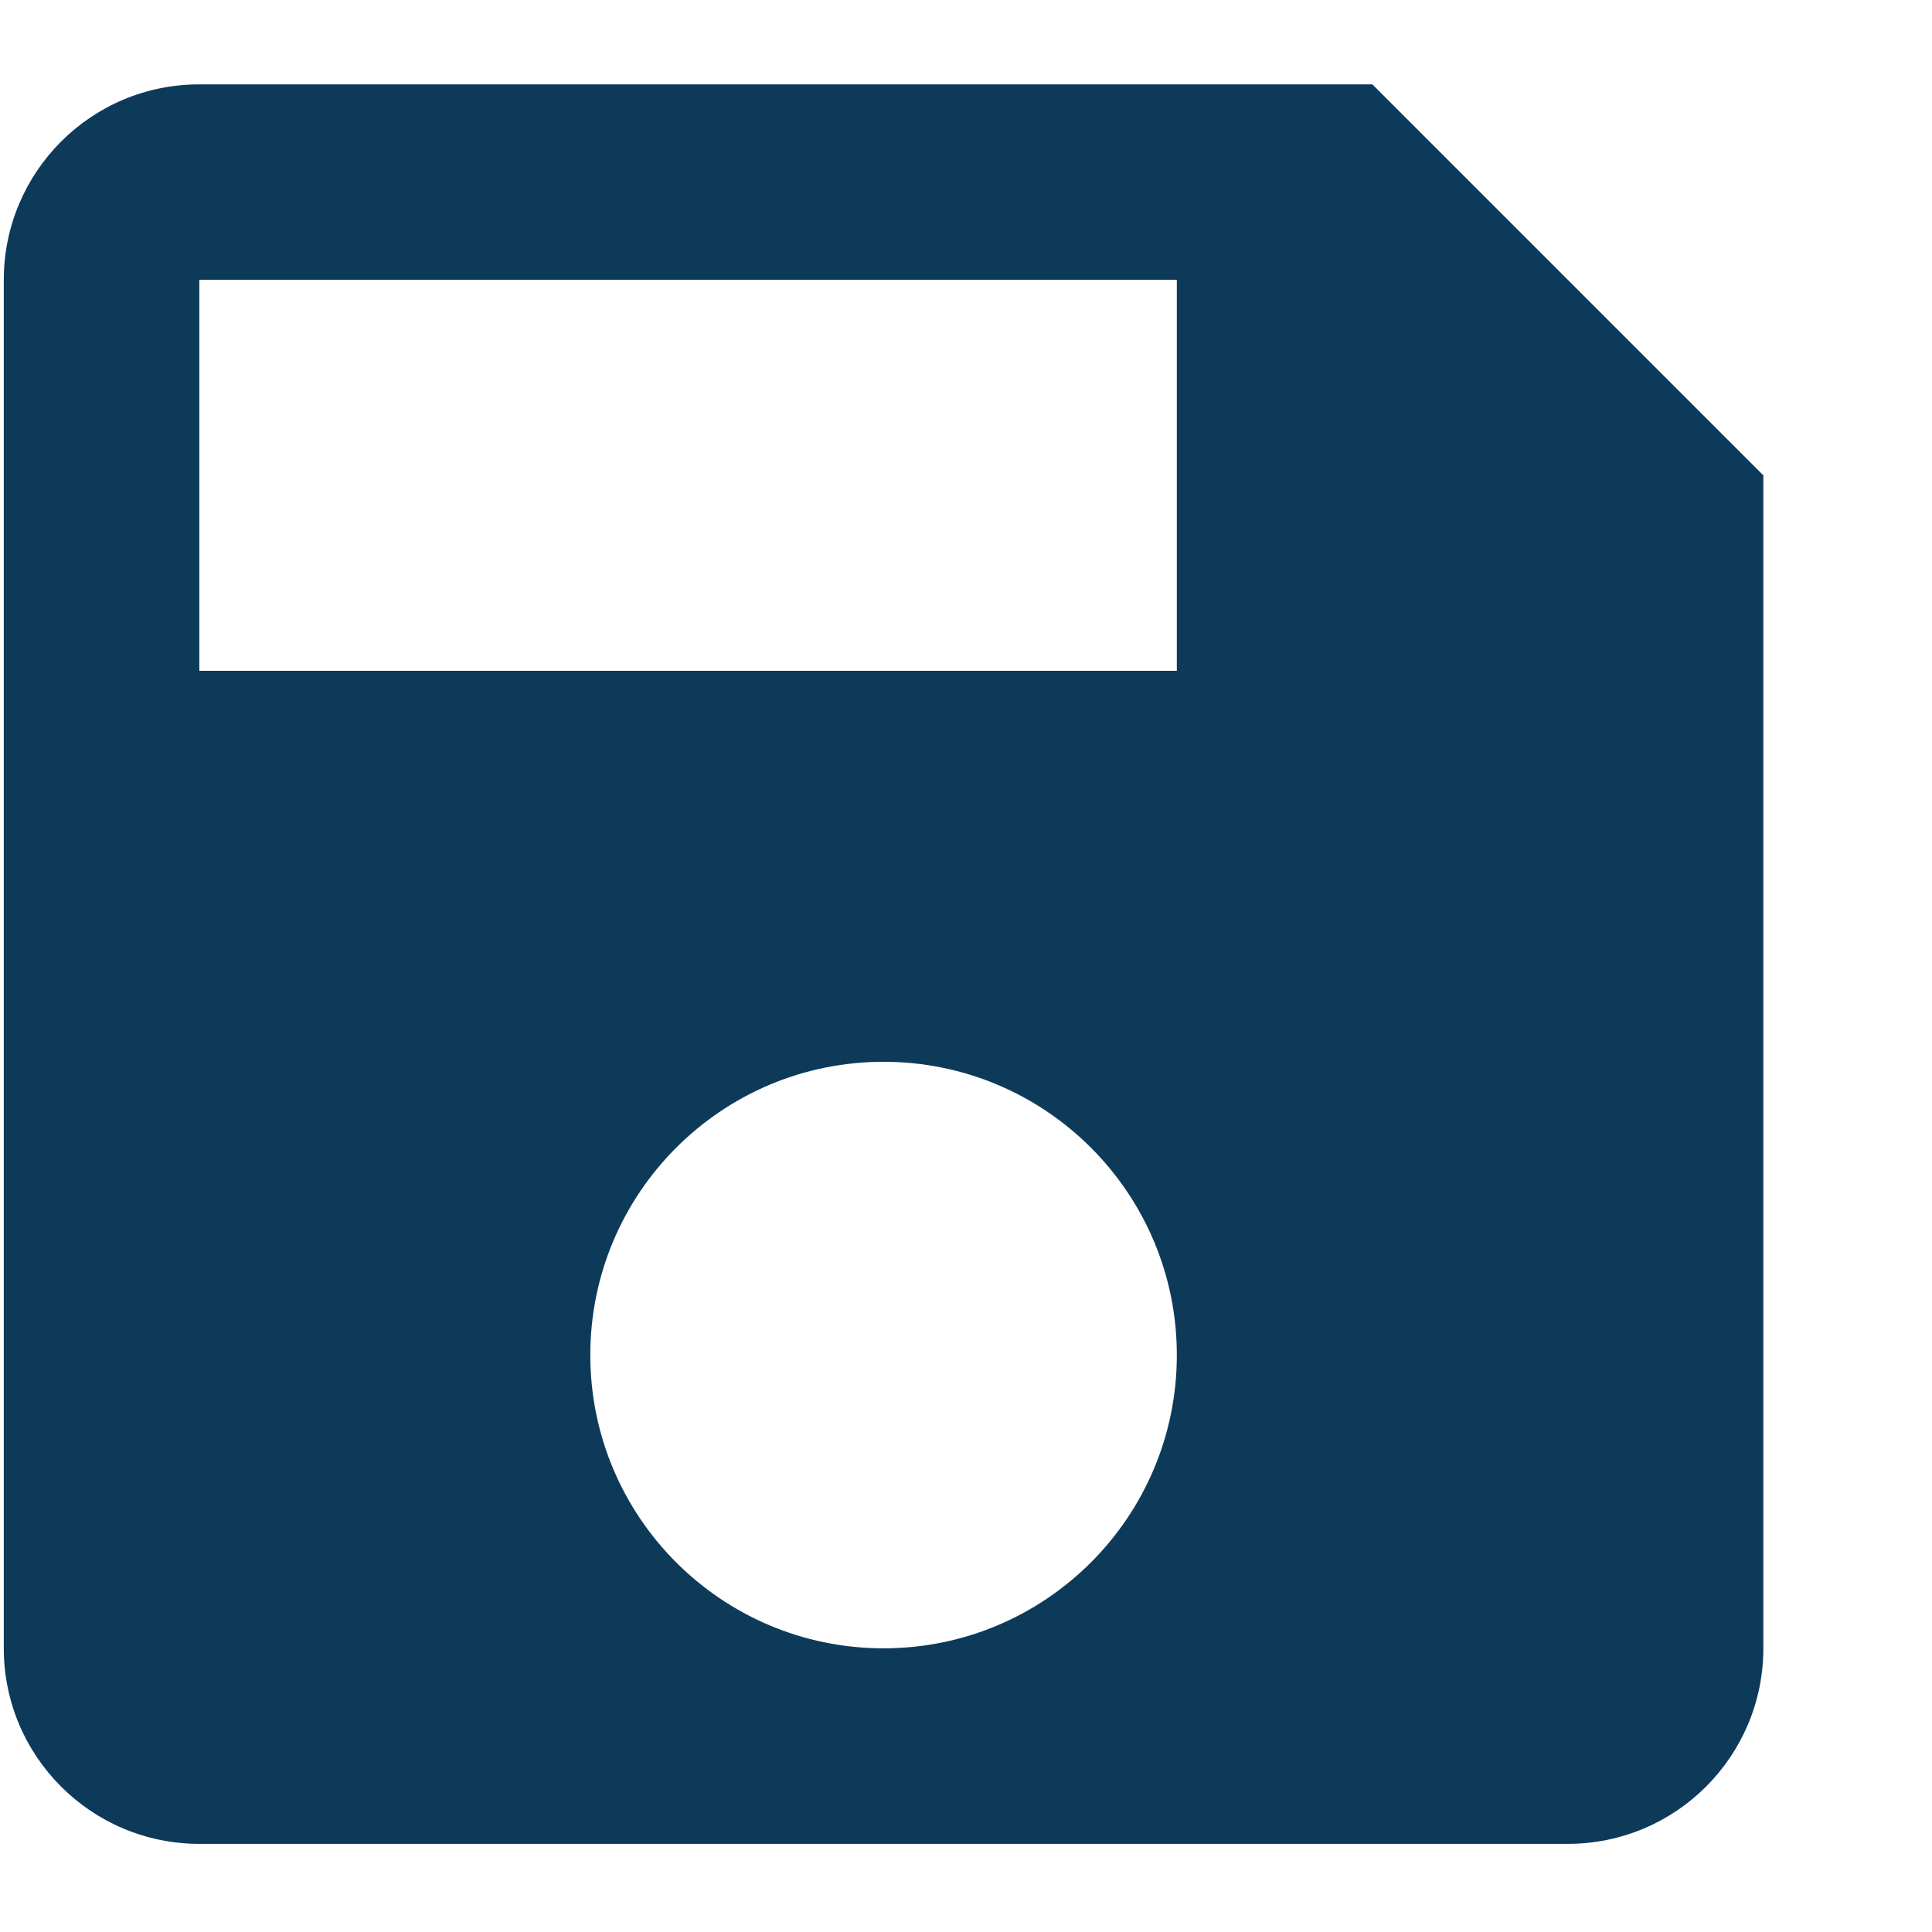
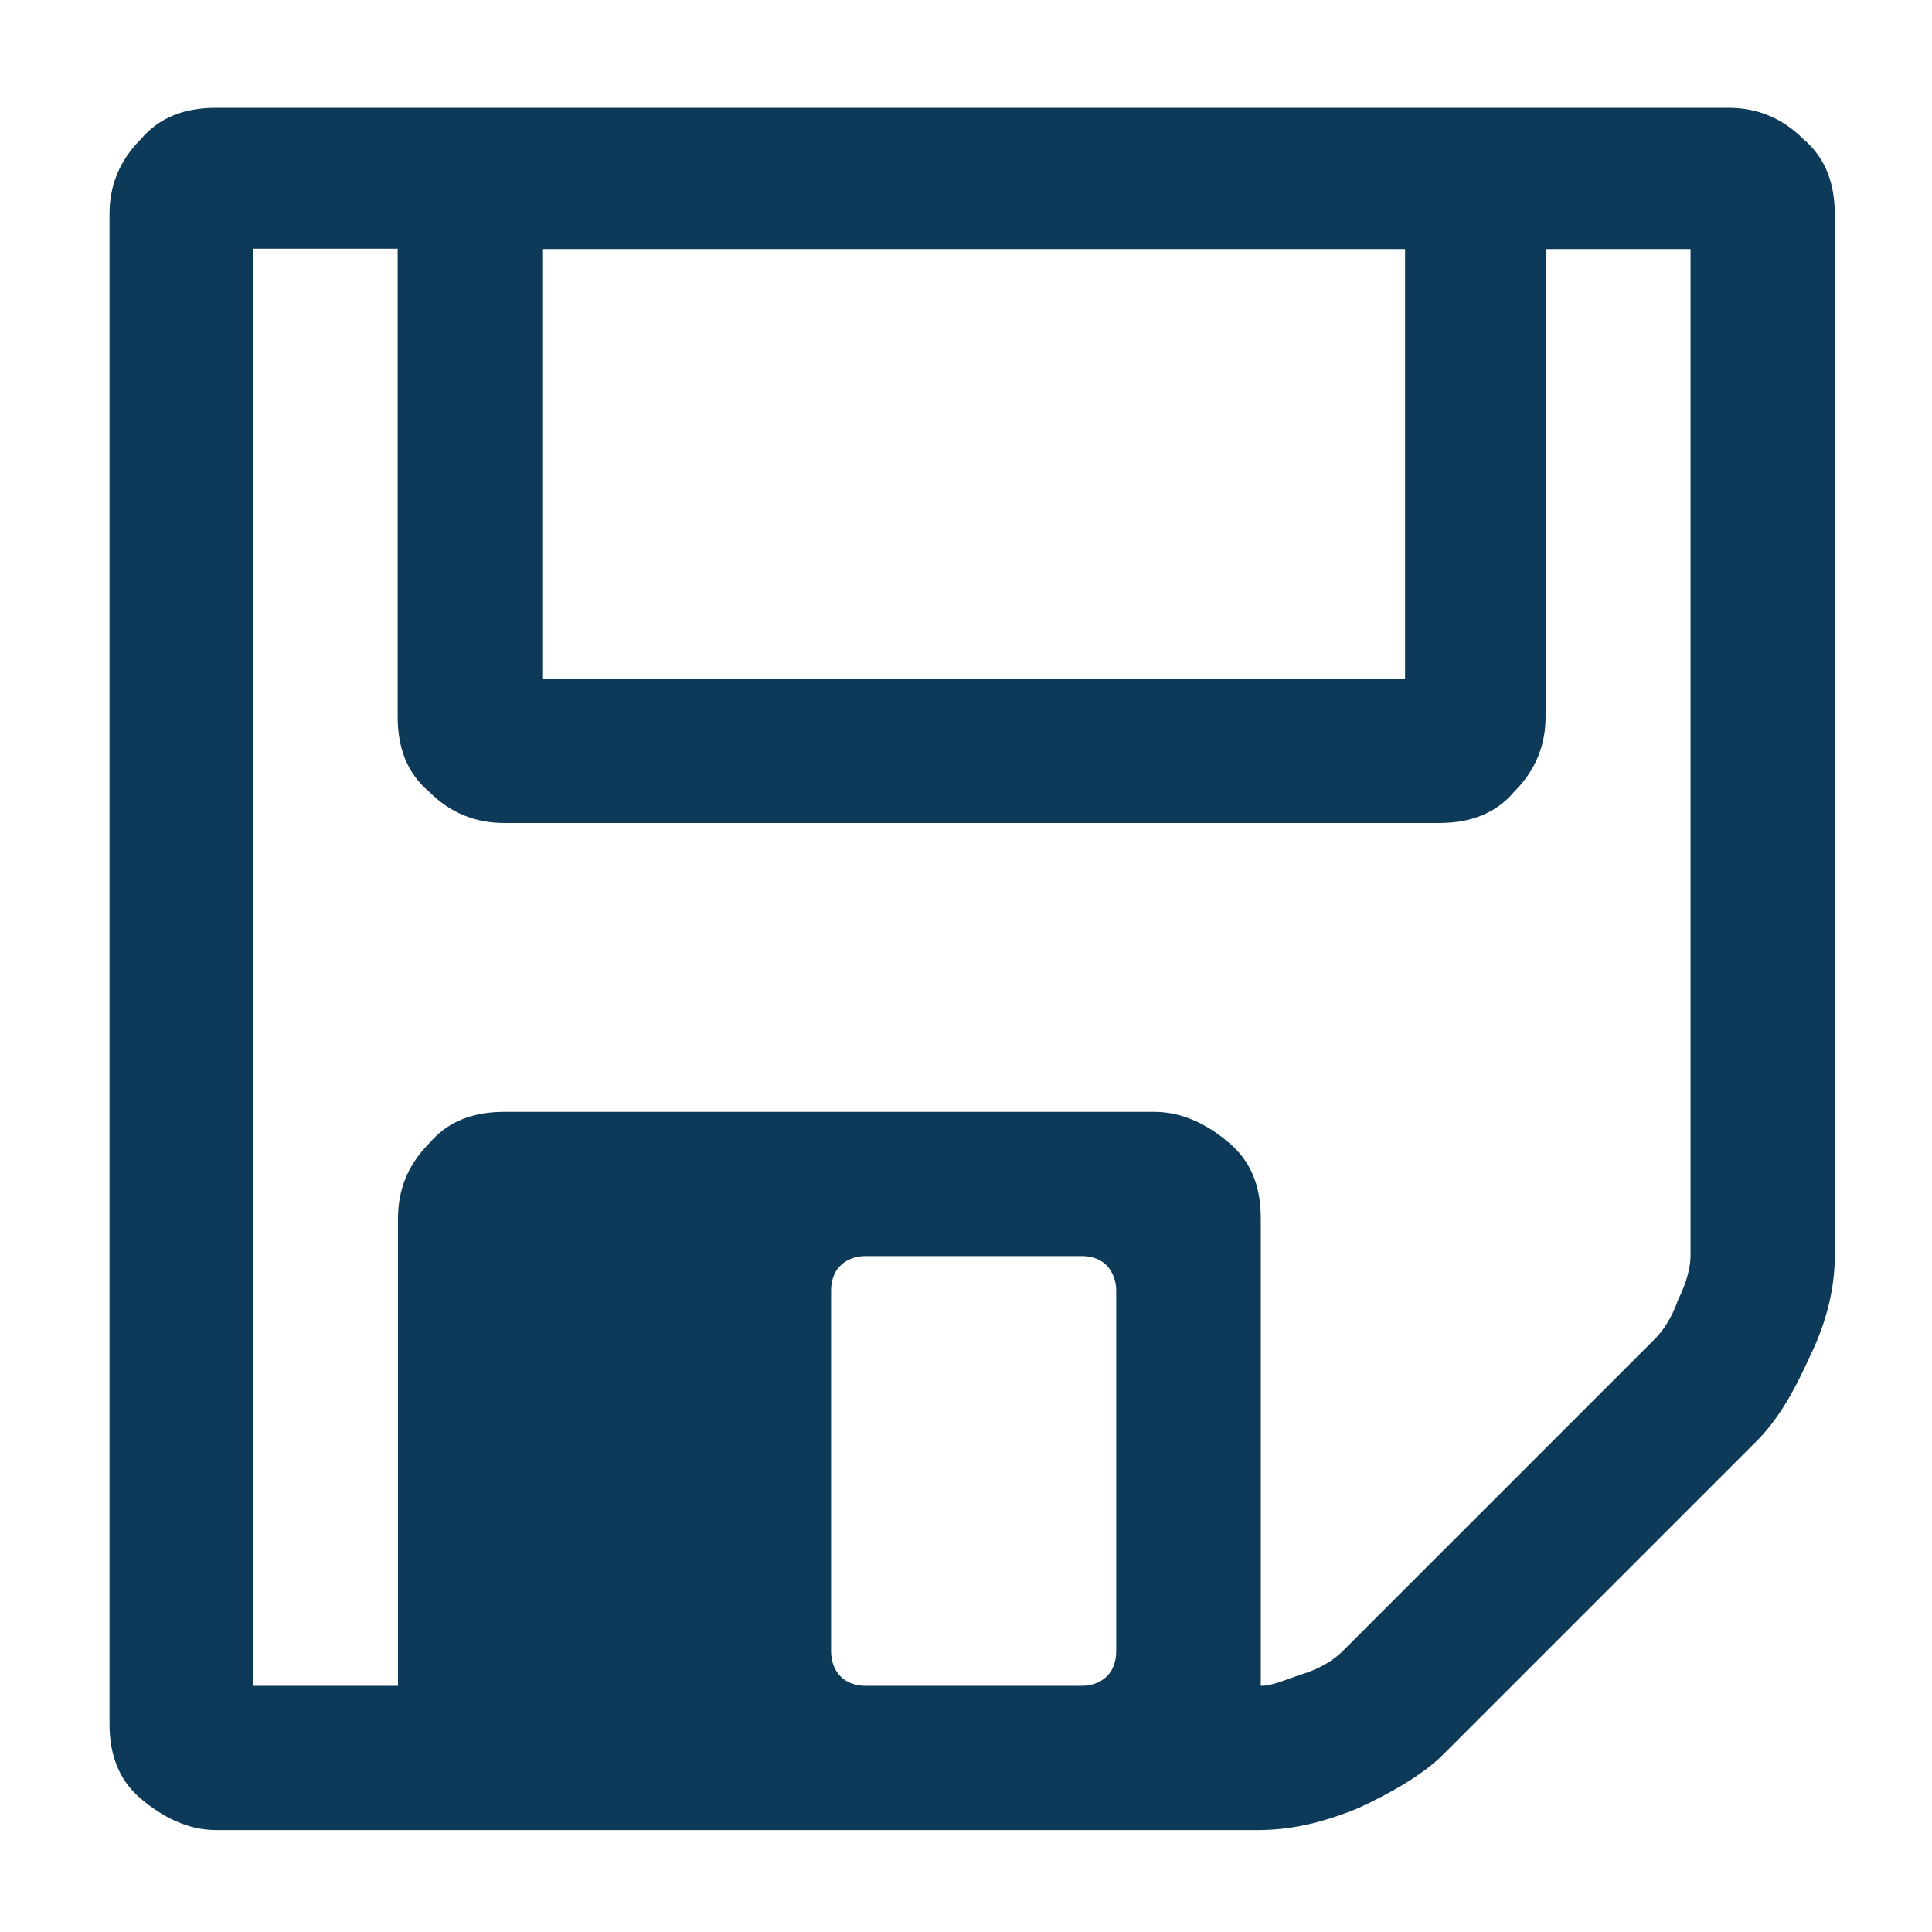
- <svg xmlns="http://www.w3.org/2000/svg" id="svg4" viewBox="0 0 24 24" height="24" width="24" version="1.1">
-   <defs id="defs8" />
-   <path style="fill:#0e3a5a;fill-opacity:1;stroke-width:1.214" id="path2" d="M 14.619,8.333 H 2.476 V 3.476 H 14.619 M 10.976,20.476 a 3.643,3.643 0 0 1 -3.643,-3.643 3.643,3.643 0 0 1 3.643,-3.643 3.643,3.643 0 0 1 3.643,3.643 3.643,3.643 0 0 1 -3.643,3.643 M 17.048,1.048 H 2.476 c -1.348,0 -2.429,1.093 -2.429,2.429 V 20.476 A 2.429,2.429 0 0 0 2.476,22.905 H 19.476 a 2.429,2.429 0 0 0 2.429,-2.429 V 5.905 Z" />
+ <svg xmlns="http://www.w3.org/2000/svg" xml:space="preserve" style="enable-background:new 0 0 512 512;" viewBox="0 0 512 512" y="0px" x="0px" width="512" height="512" id="Layer_1" version="1.1">
+   <g clip-path="none" style="fill:#0e3a5a;fill-opacity:1" transform="matrix(0.8931833,0,0,-0.8931833,28.92786,485.4359)" id="XMLID_2_">
+     <path style="fill:#0e3a5a;fill-opacity:1" d="m 128.5,469.6 h 256 V 342.1 h -256 z m 297.9,0 h 42.8 V 170.8 c 0,-2.8 -0.9,-7.4 -3.7,-13 -1.9,-5.6 -4.7,-9.3 -6.5,-11.2 L 365.9,53.5 c -1.9,-1.9 -5.6,-4.7 -11.2,-6.5 -5.6,-1.8 -9.3,-3.7 -13,-3.7 V 182 c 0,9.3 -2.8,16.8 -9.3,22.3 -6.5,5.6 -14,9.3 -22.3,9.3 H 117.3 c -9.3,0 -16.8,-2.8 -22.3,-9.3 -6.5,-6.5 -9.3,-14 -9.3,-22.3 V 43.3 H 42.8 V 469.7 H 85.6 V 330.9 c 0,-9.3 2.8,-16.8 9.3,-22.3 6.5,-6.5 14,-9.3 22.3,-9.3 h 277.4 c 9.3,0 16.8,2.8 22.3,9.3 6.5,6.5 9.3,14 9.3,22.3 0.2,0 0.2,138.7 0.2,138.7 z M 298.8,160.6 V 53.5 c 0,-2.8 -0.9,-5.6 -2.8,-7.4 -1.9,-1.9 -4.7,-2.8 -7.4,-2.8 h -64.2 c -2.8,0 -5.6,0.9 -7.4,2.8 -1.9,1.9 -2.8,4.7 -2.8,7.4 v 107.1 c 0,2.8 0.9,5.6 2.8,7.4 1.9,1.9 4.7,2.8 7.4,2.8 h 64.2 c 2.8,0 5.6,-0.9 7.4,-2.8 1.8,-1.9 2.8,-4.6 2.8,-7.4 z M 512,170.8 v 309.1 c 0,9.3 -2.8,16.8 -9.3,22.3 -6.5,6.5 -14,9.3 -22.3,9.3 H 31.7 c -9.3,0 -16.8,-2.8 -22.3,-9.3 -6.5,-6.5 -9.3,-14 -9.3,-22.3 V 32.1 C 0.1,22.8 2.9,15.3 9.4,9.8 15.9,4.3 23.4,0.5 31.7,0.5 h 309.1 c 9.3,0 18.6,1.9 29.8,6.5 10.2,4.7 19.5,10.2 25.1,15.8 l 93.1,93.1 c 6.5,6.5 11.2,14.9 15.8,25.1 5.5,11.2 7.4,21.4 7.4,29.8 z" id="XMLID_8_" />
+   </g>
</svg>
